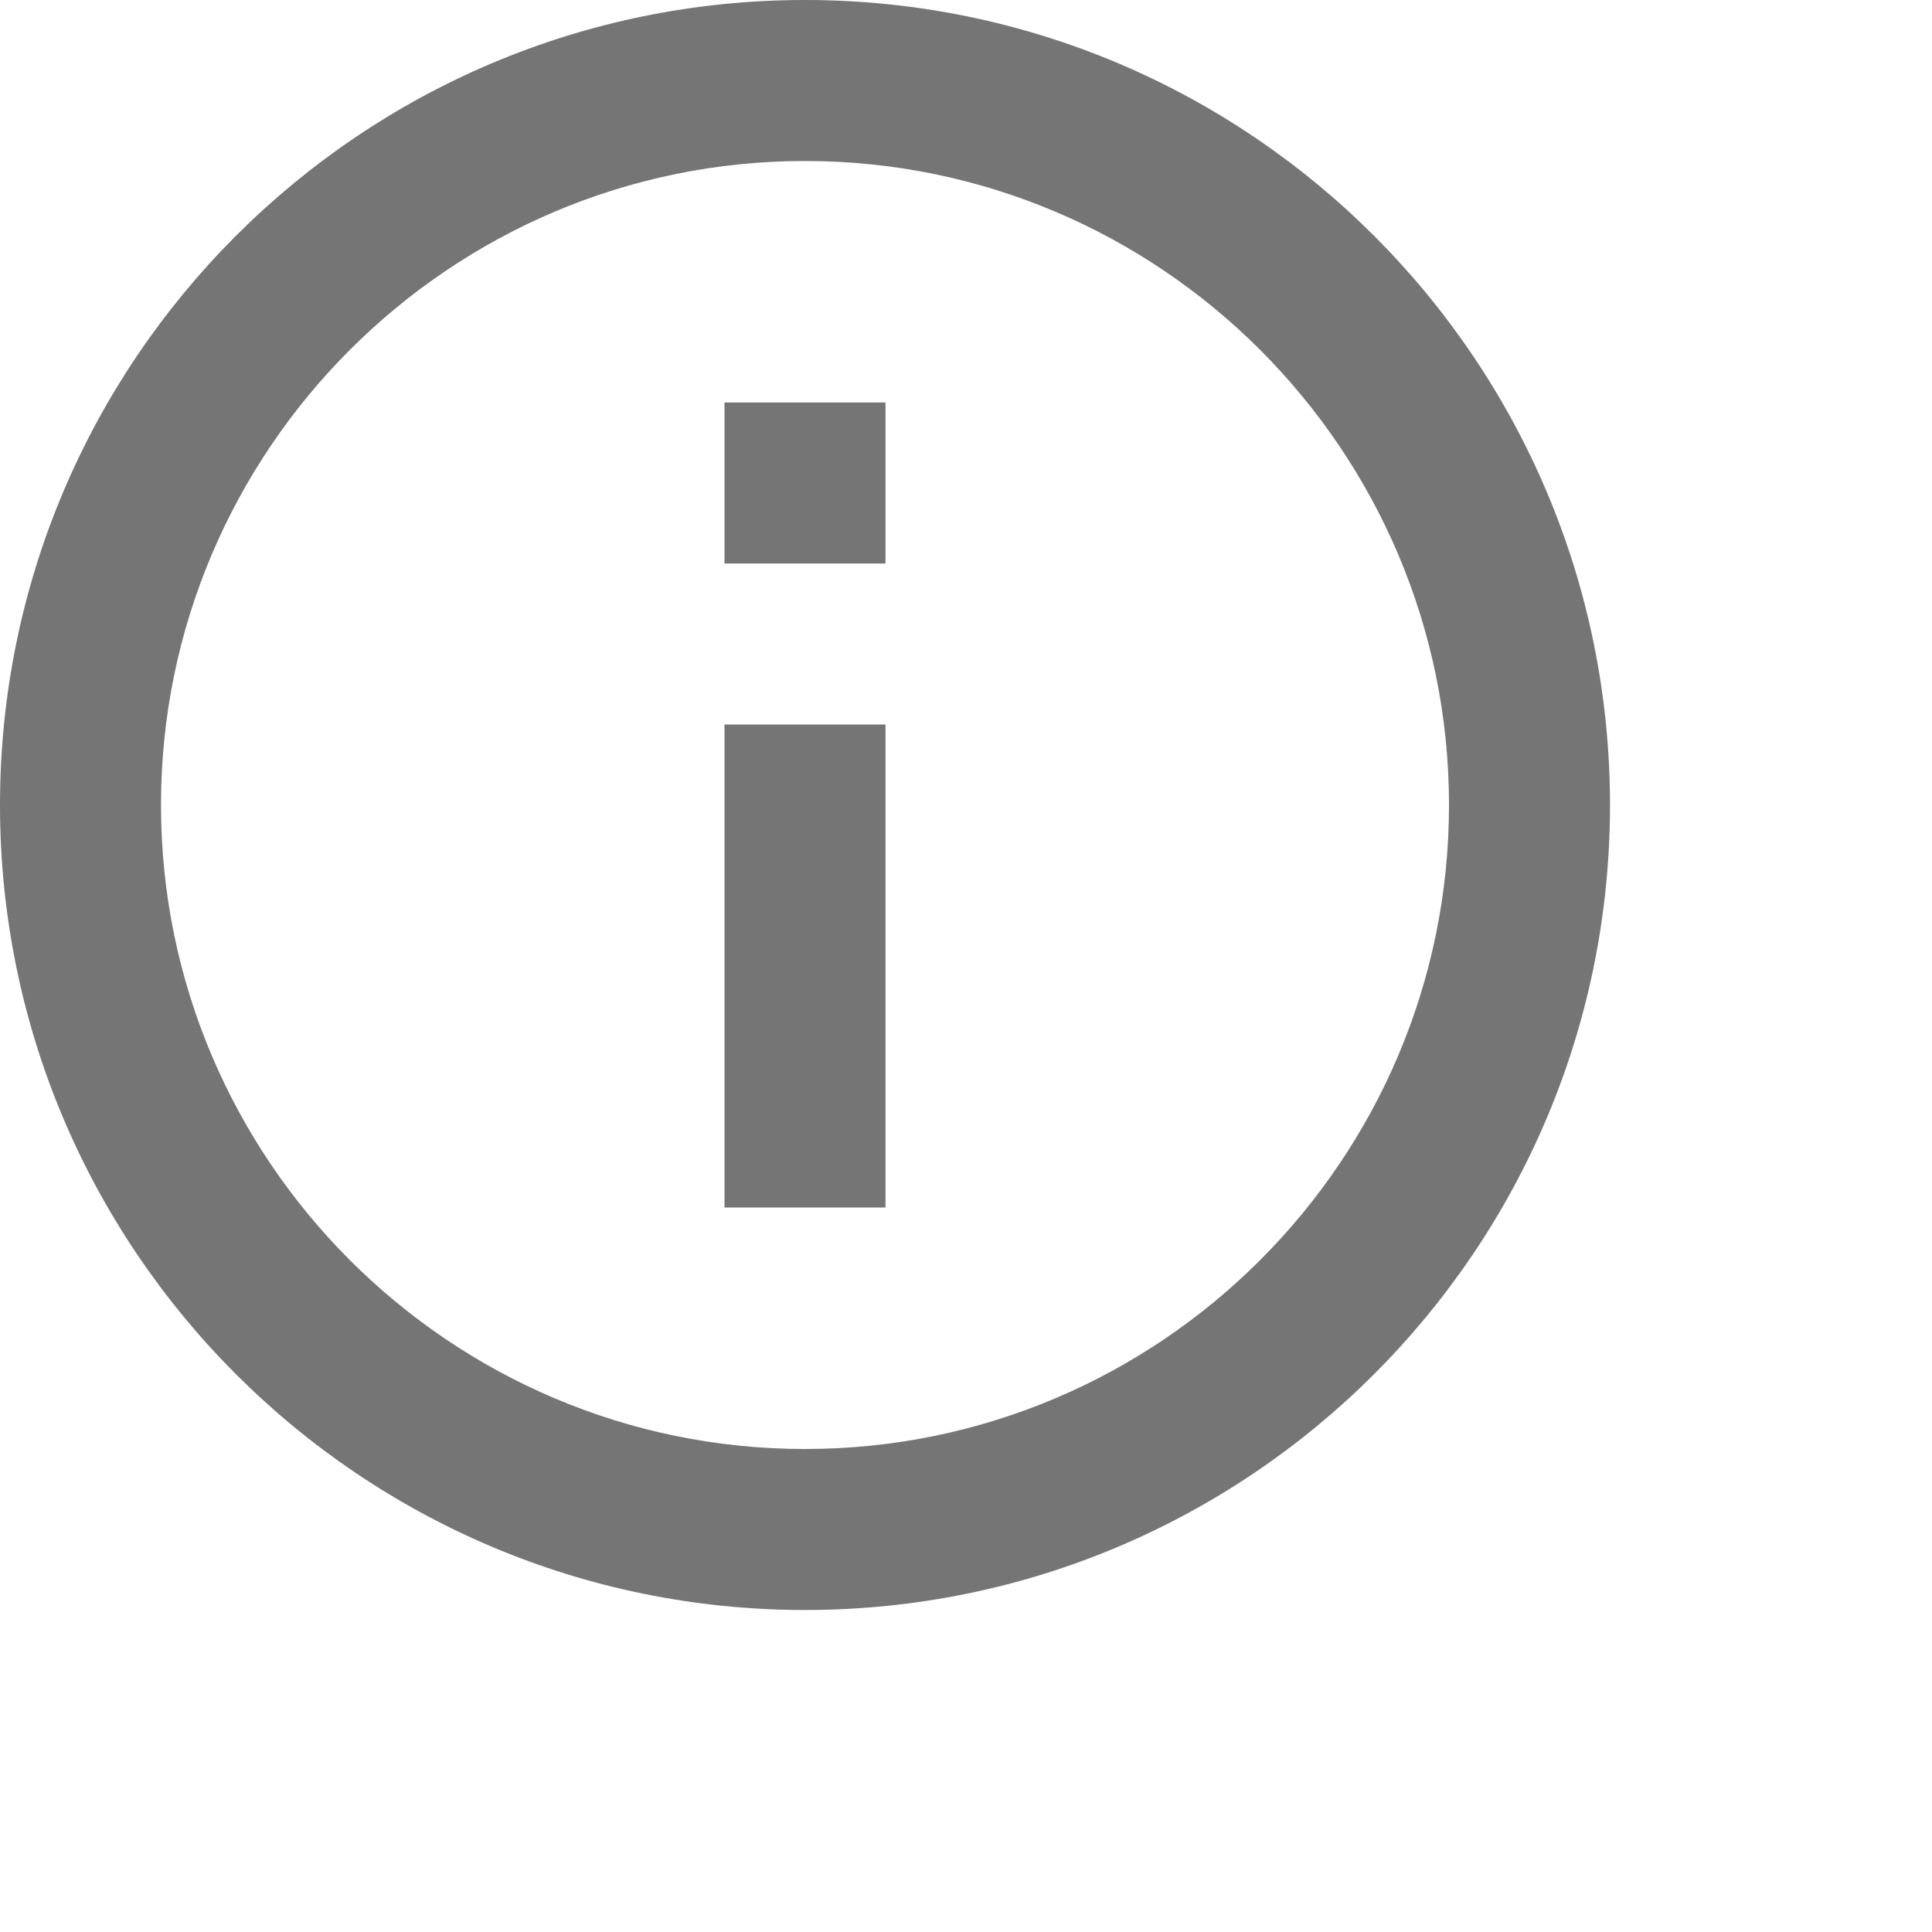
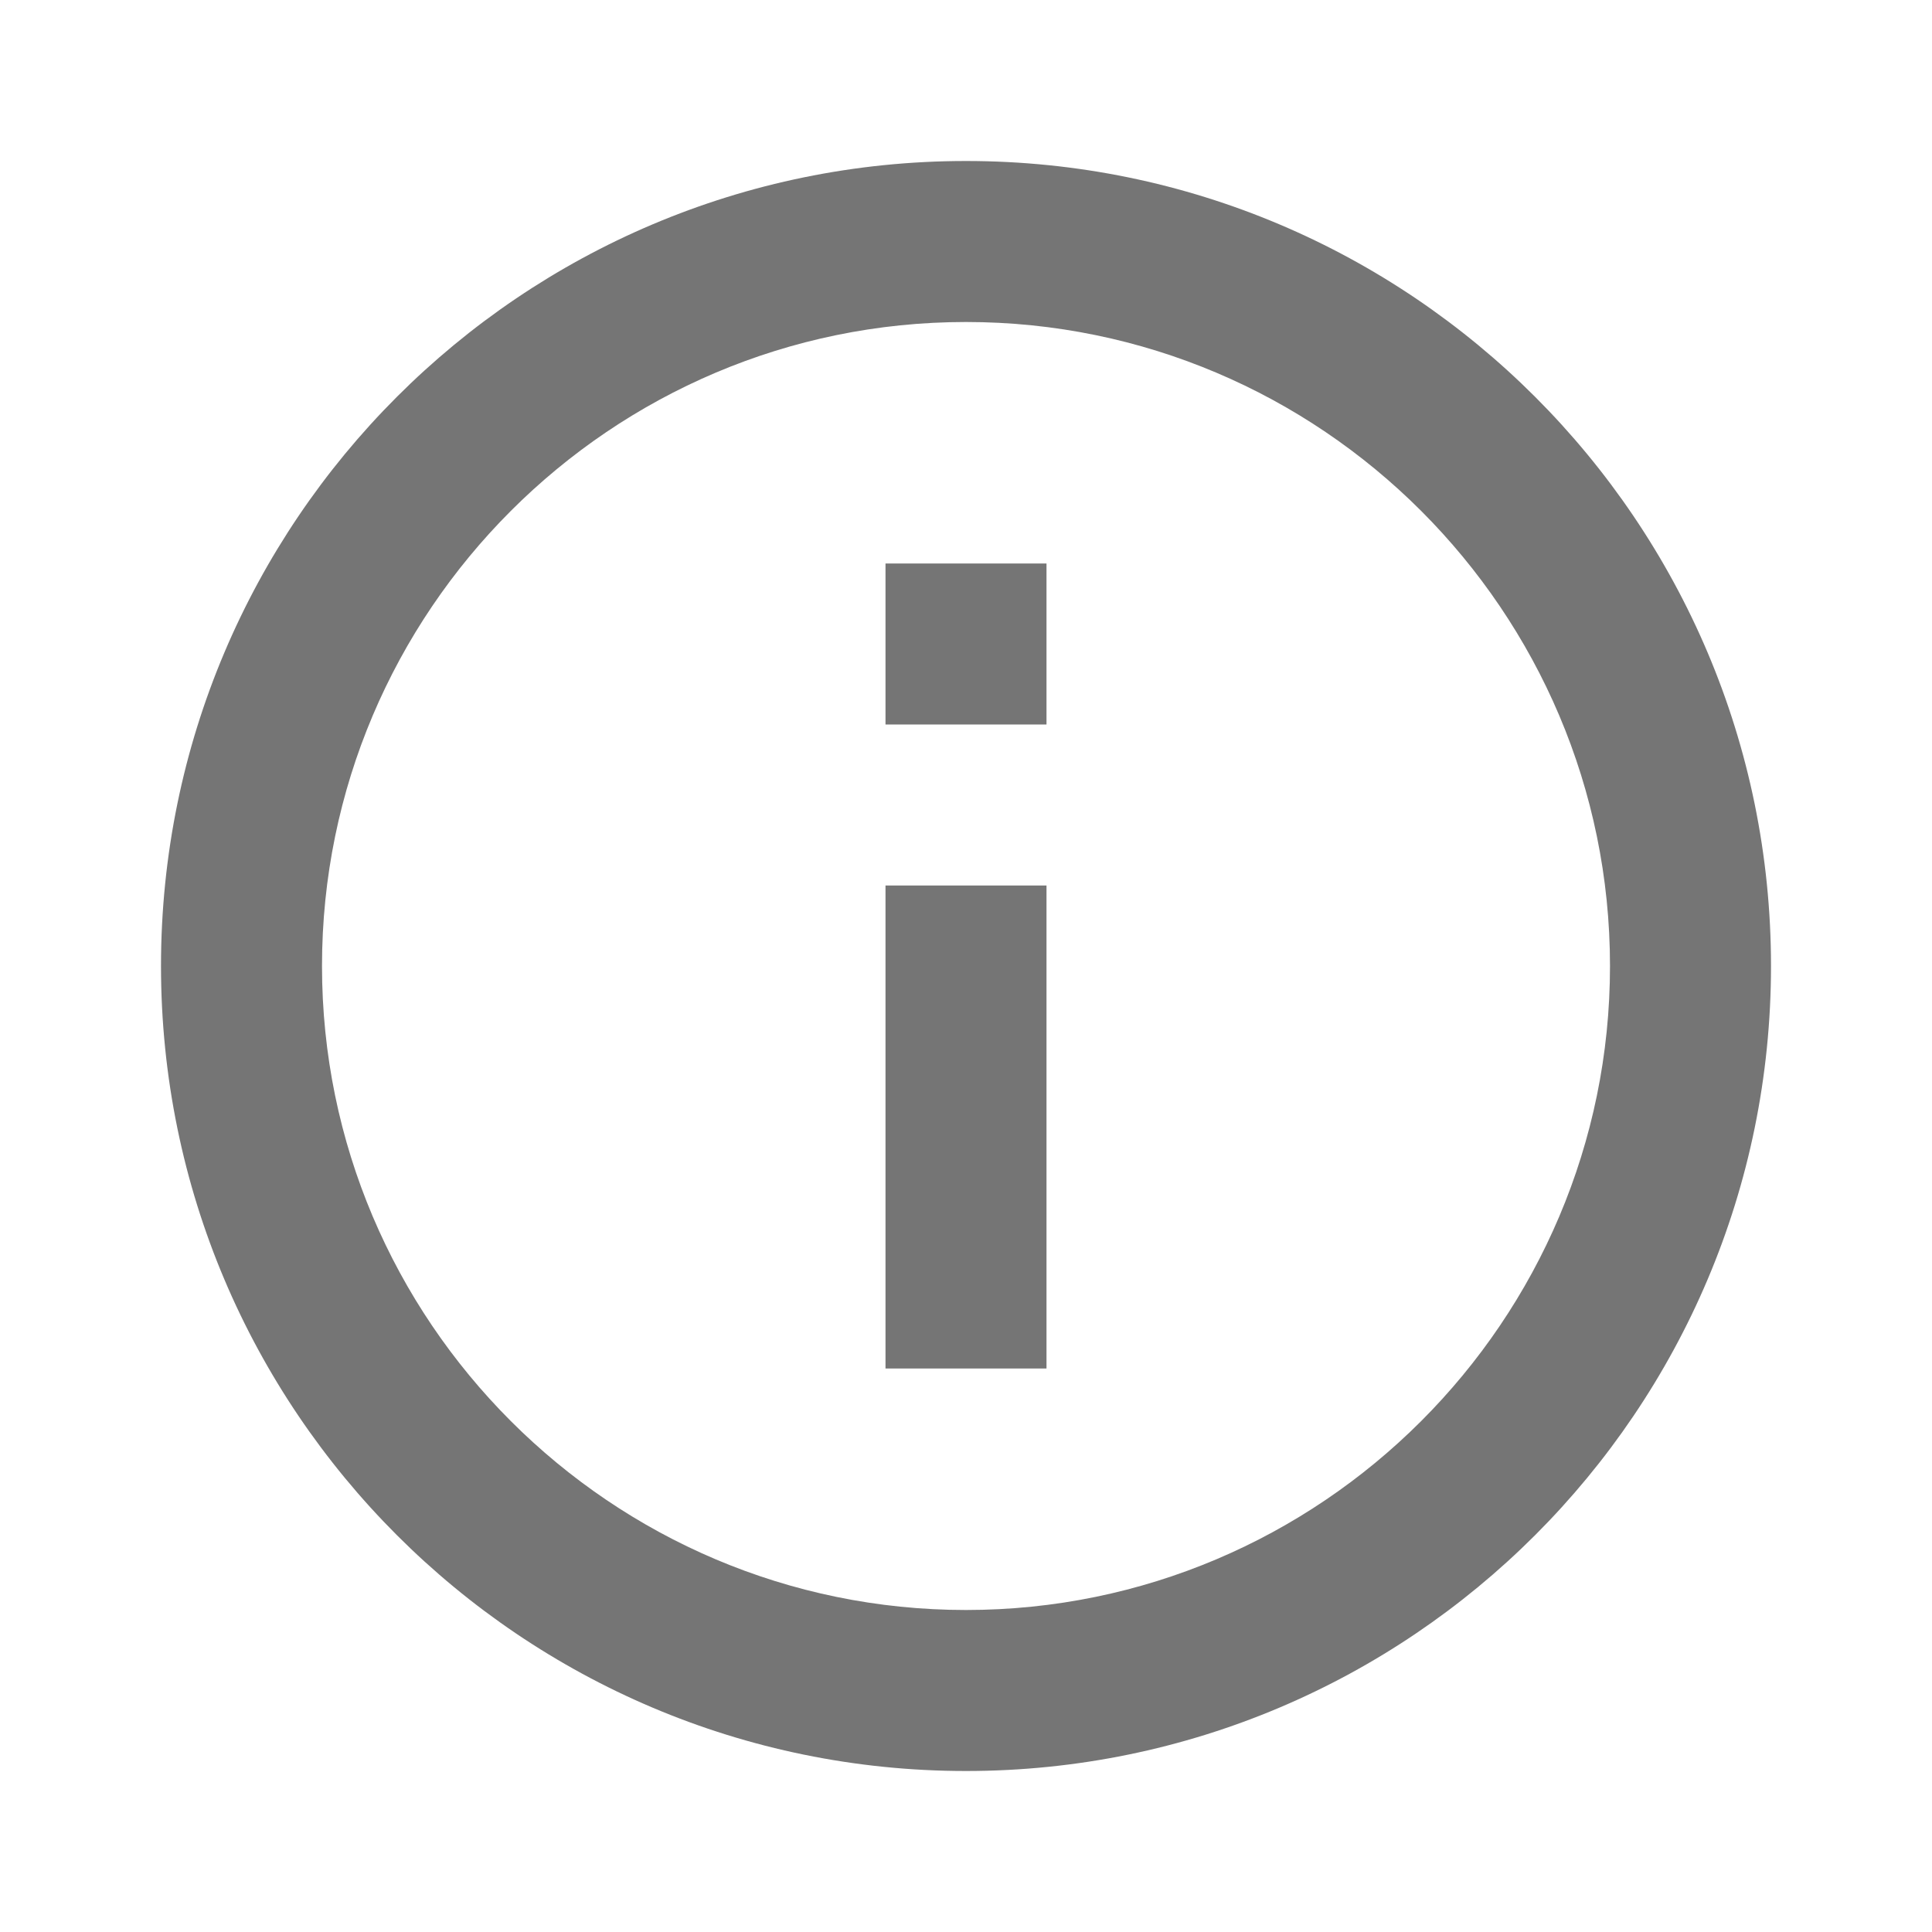
<svg xmlns="http://www.w3.org/2000/svg" width="24" height="24" viewBox="0 0 24 24" fill="none">
-   <path fill-rule="evenodd" clip-rule="evenodd" d="M10 0C4.48 0 0 4.48 0 10C0 15.52 4.48 20 10 20C15.52 20 20 15.52 20 10C20 4.48 15.52 0 10 0ZM9 5V7H11V5H9ZM9 9V15H11V9H9ZM2 10C2 14.41 5.59 18 10 18C14.41 18 18 14.41 18 10C18 5.59 14.41 2 10 2C5.59 2 2 5.59 2 10Z" fill="black" fill-opacity="0.54" />
+   <path d="M11 7H13V9H11V7Z" fill="black" fill-opacity="0.54" />
+   <path d="M11 11H13V17H11V11Z" fill="black" fill-opacity="0.54" />
+   <path fill-rule="evenodd" clip-rule="evenodd" d="M2 12C2 6.48 6.48 2 12 2C17.52 2 22 6.48 22 12C22 17.52 17.52 22 12 22C6.48 22 2 17.52 2 12ZM4 12C4 16.41 7.59 20 12 20C16.41 20 20 16.41 20 12C20 7.59 16.41 4 12 4C7.59 4 4 7.59 4 12Z" fill="black" fill-opacity="0.54" />
</svg>
